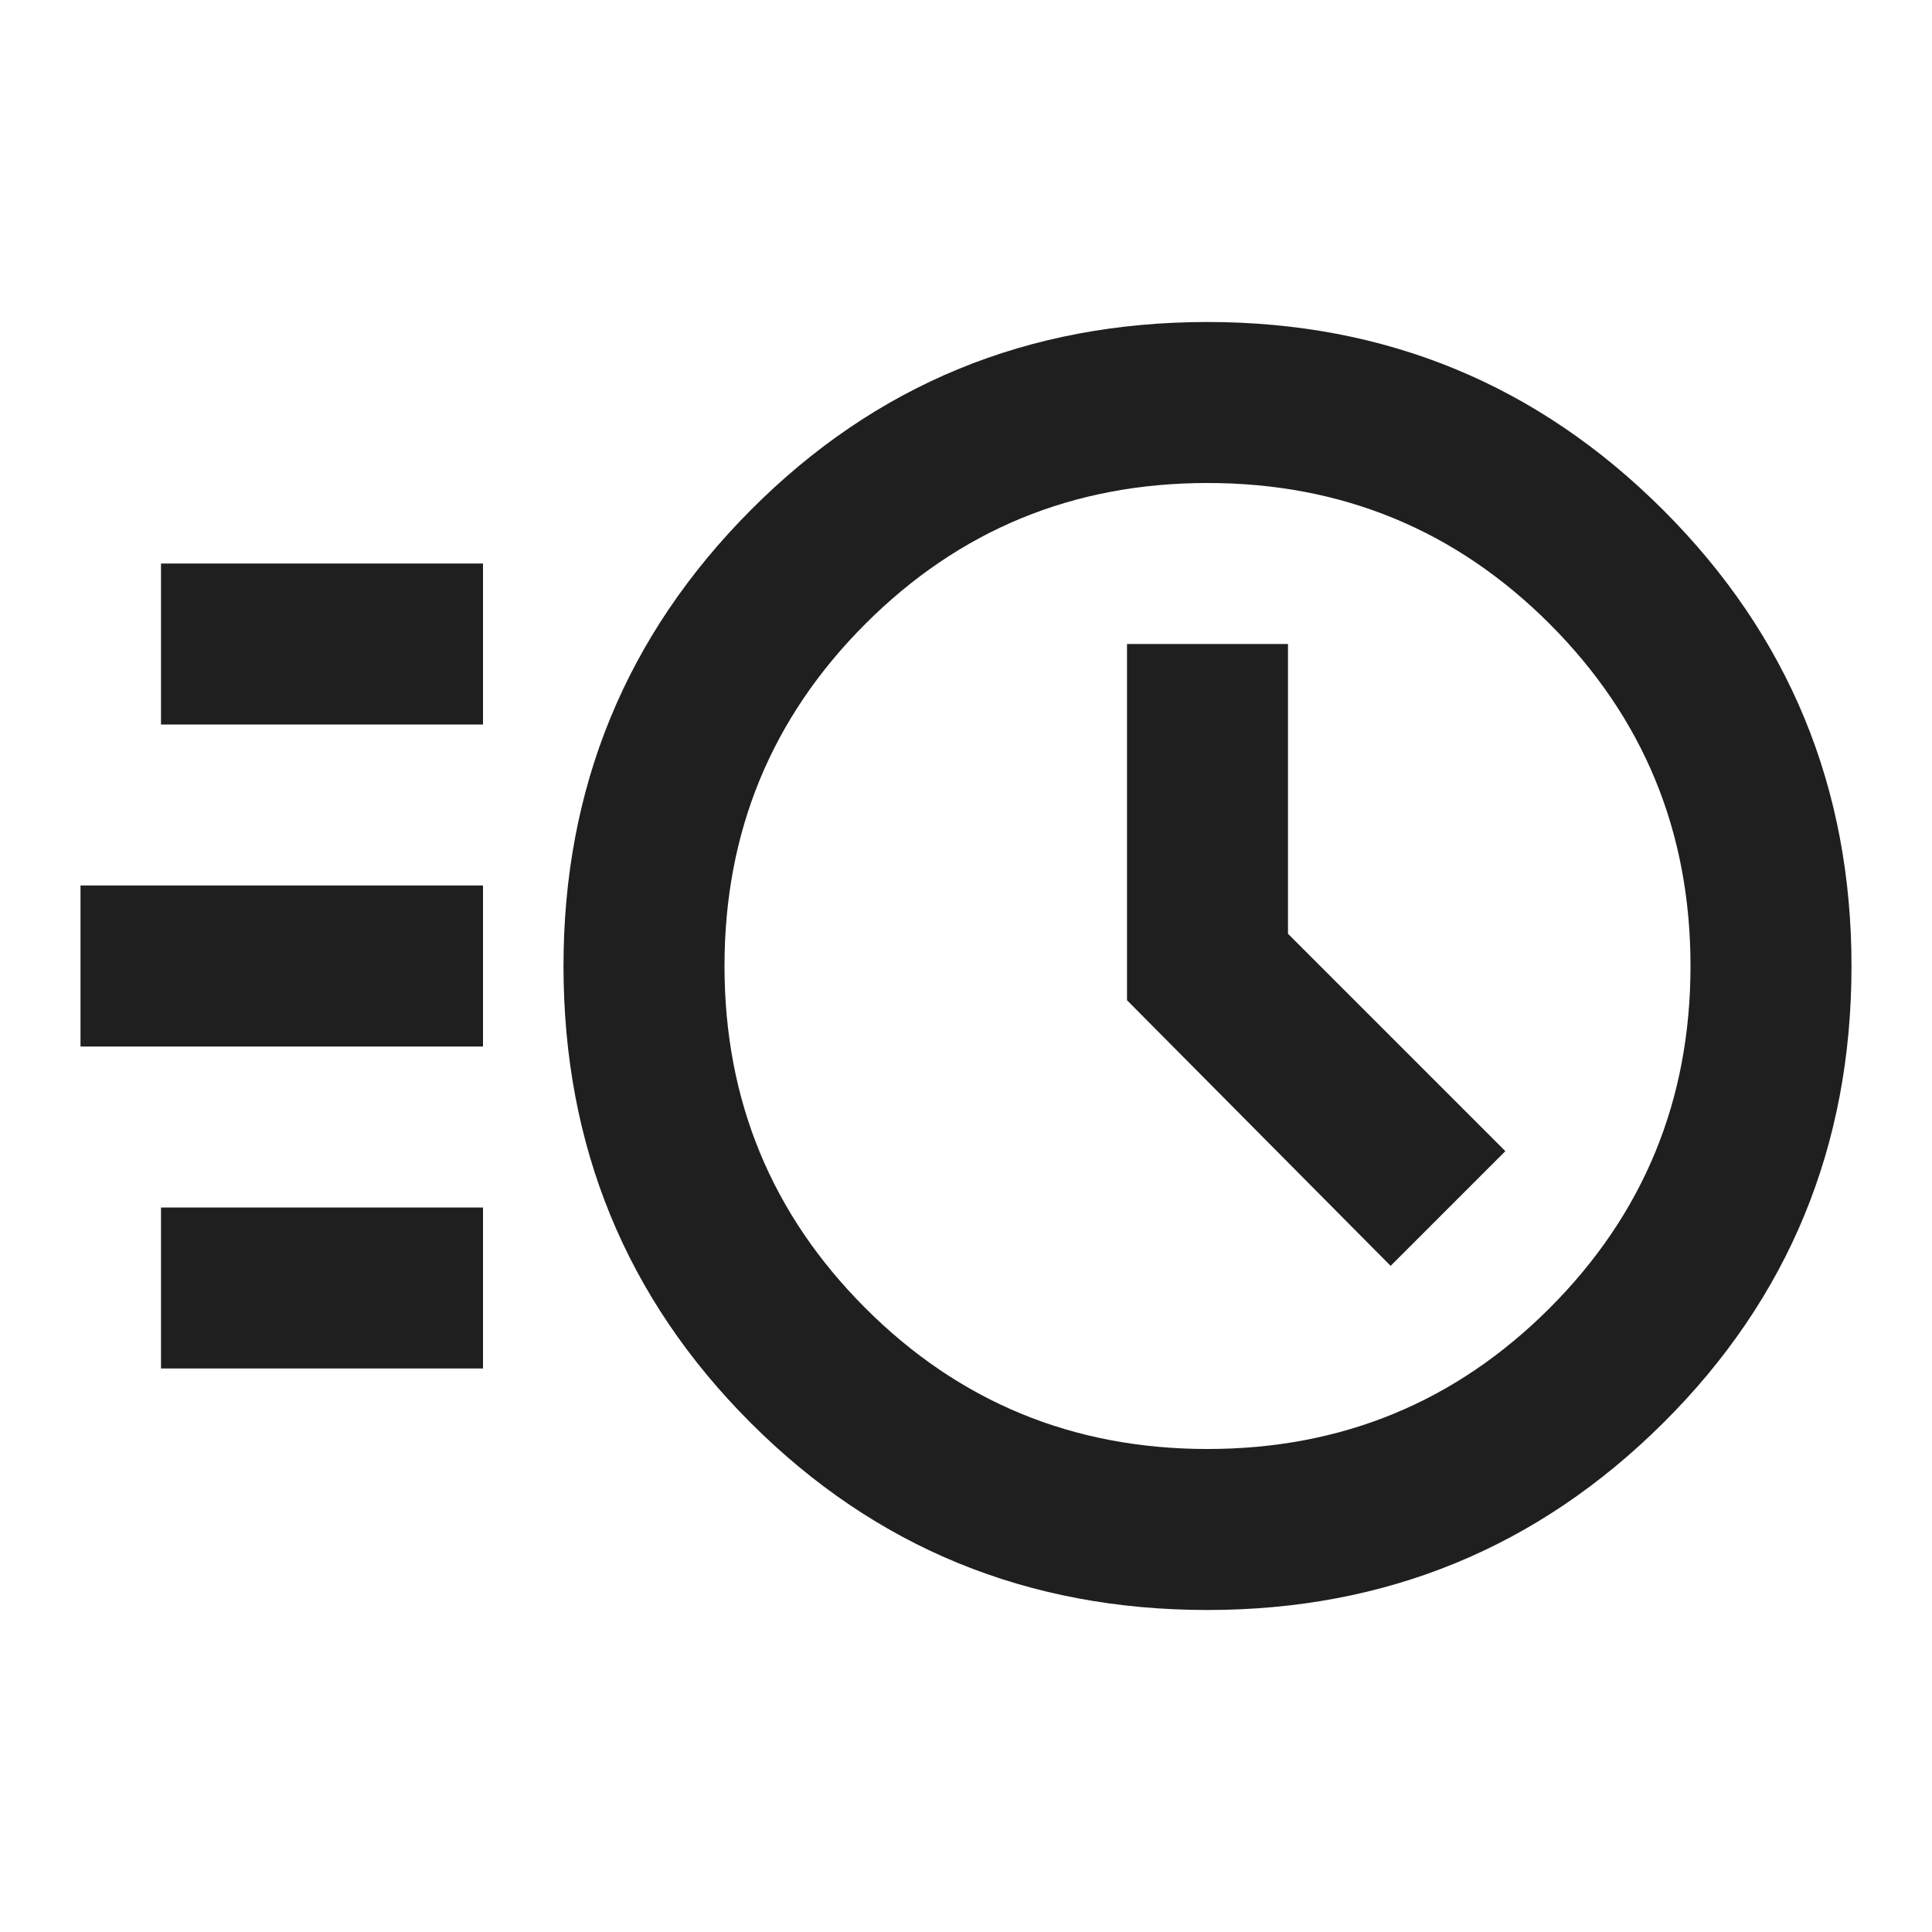
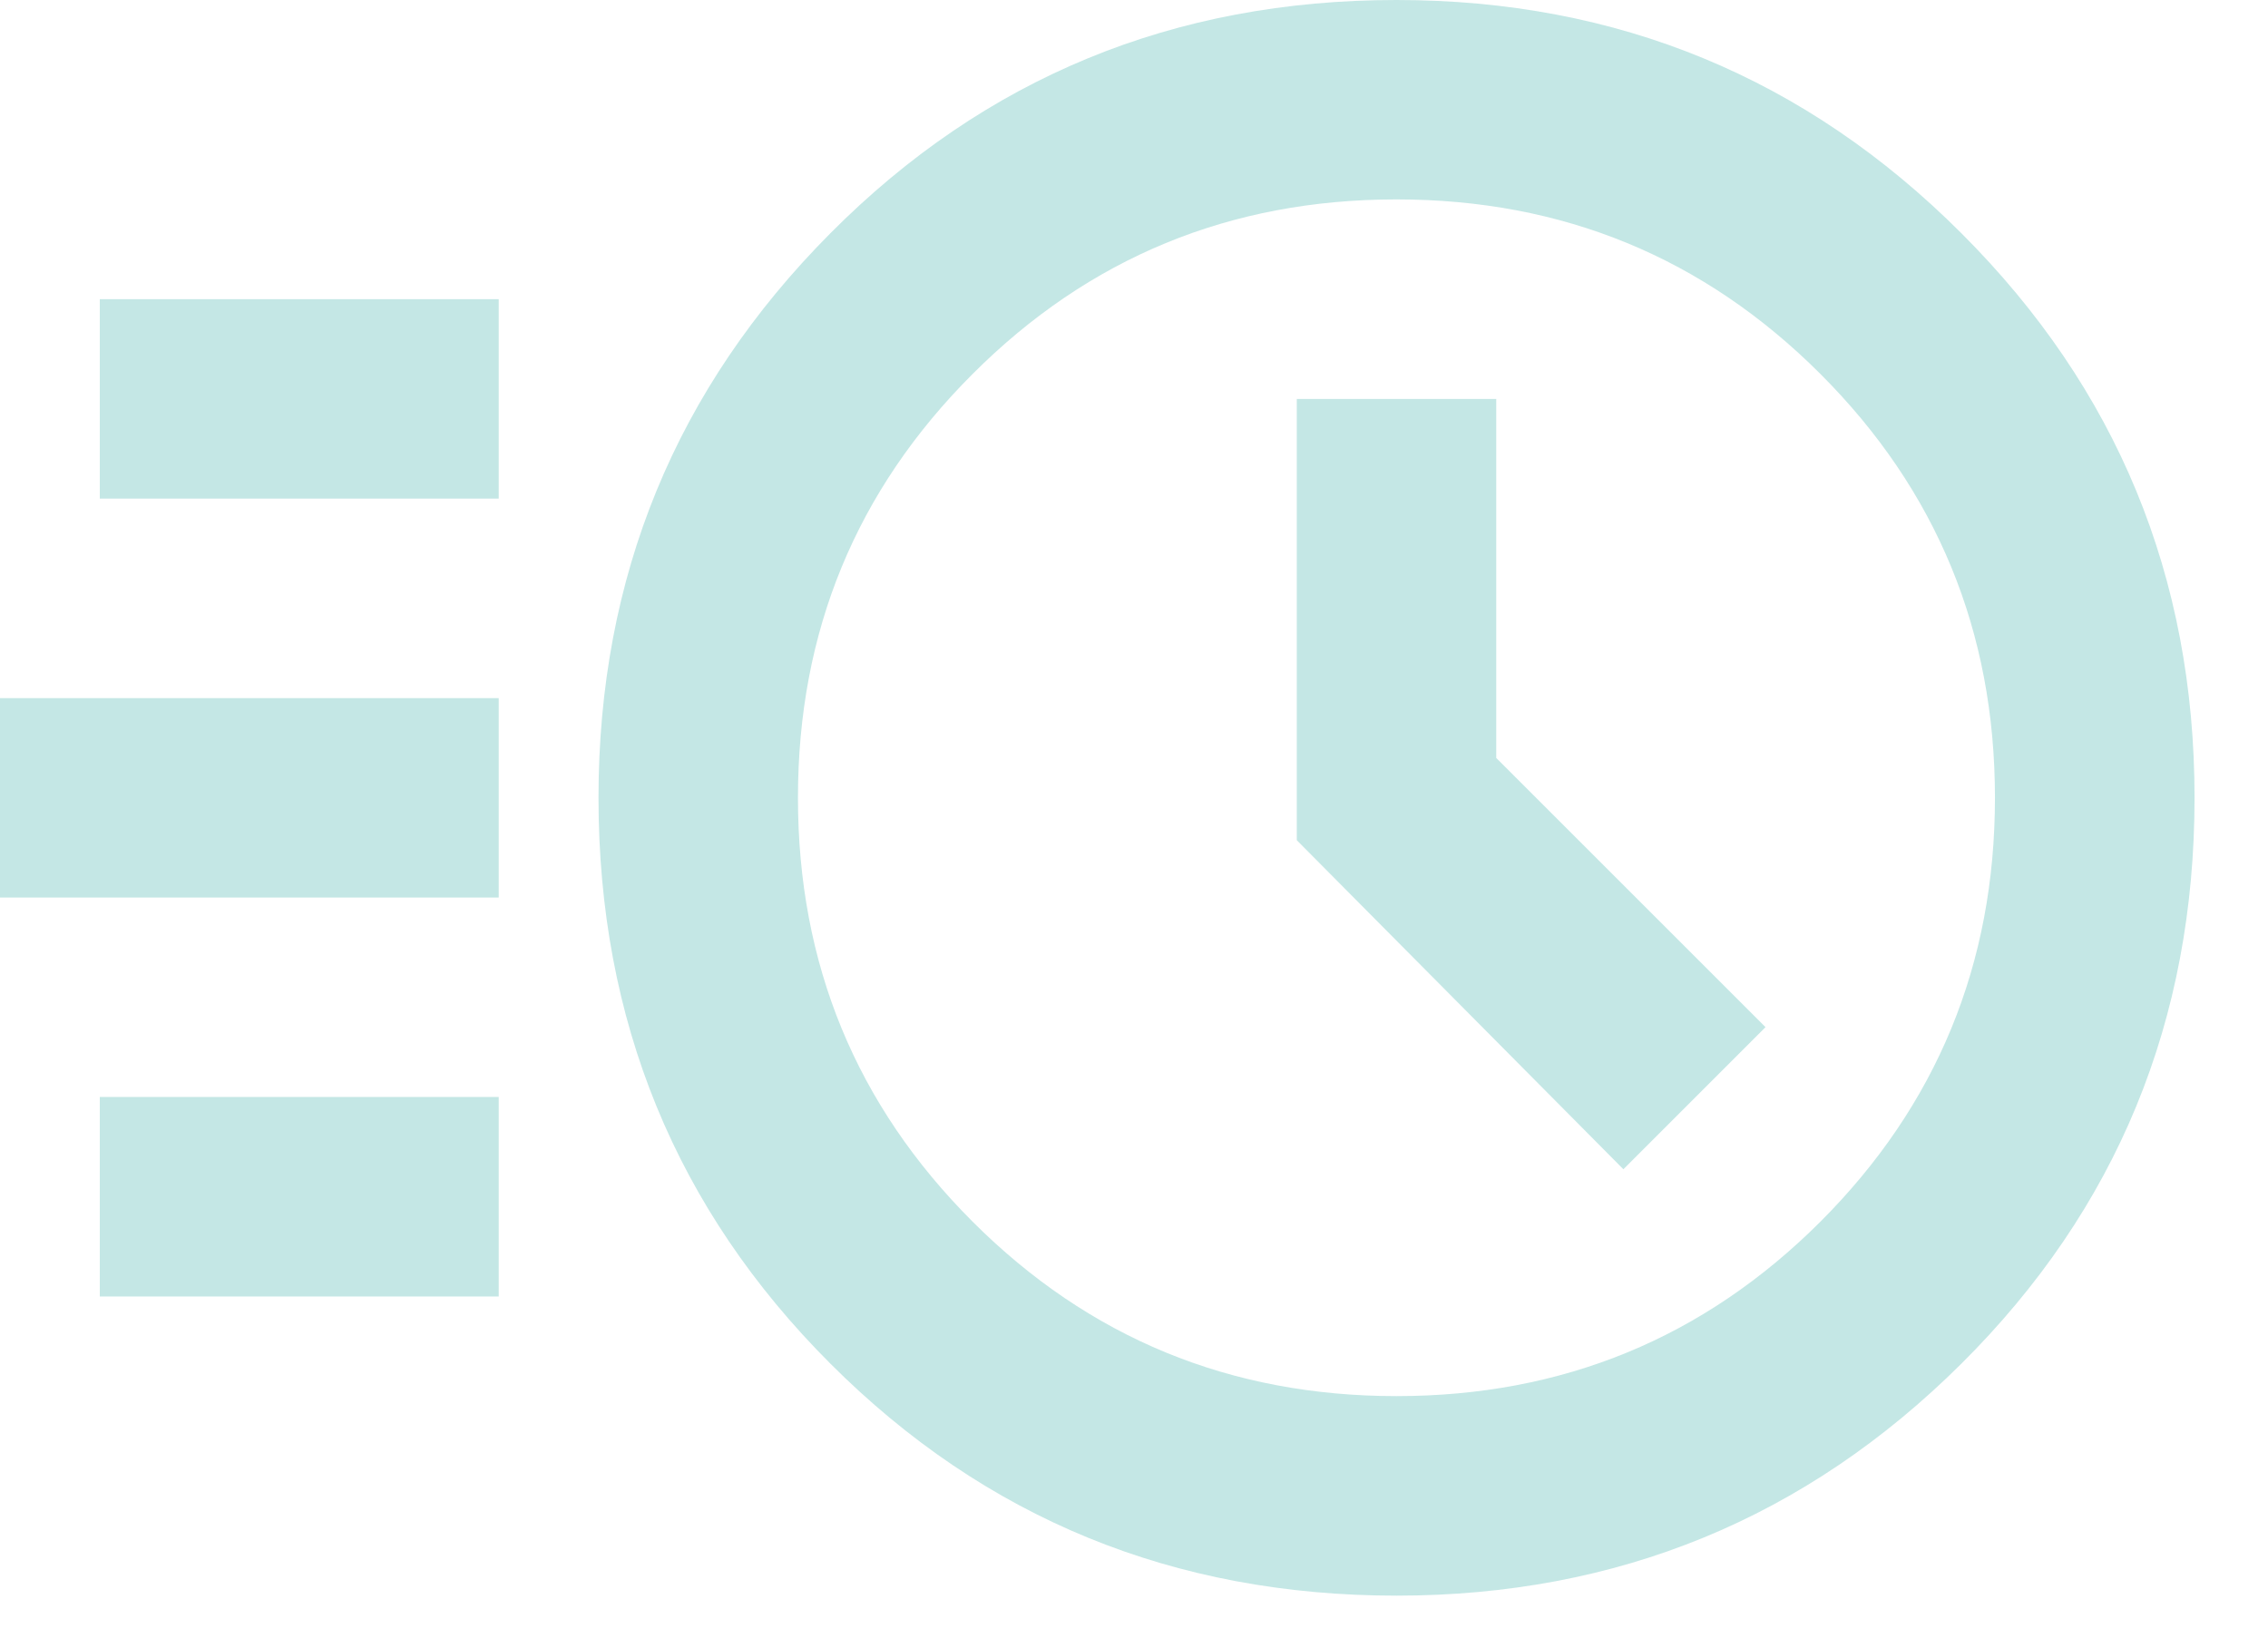
- <svg xmlns="http://www.w3.org/2000/svg" height="24px" viewBox="0 -960 960 960" width="24px" fill="#1f1f1f">
-   <path d="M600-160q-134 0-227-93t-93-227q0-133 93-226.5T600-800q133 0 226.5 93.5T920-480q0 134-93.5 227T600-160Zm0-80q100 0 170-70t70-170q0-100-70-170t-170-70q-100 0-170 70t-70 170q0 100 70 170t170 70Zm91-91 57-57-108-108v-144h-80v177l131 132ZM80-600v-80h160v80H80ZM40-440v-80h200v80H40Zm40 160v-80h160v80H80Zm520-200Z" />
+ <svg xmlns="http://www.w3.org/2000/svg" width="18" height="13" viewBox="0 0 18 13" fill="none">
+   <path d="M11.083 12.667C9.315 12.667 7.818 12.053 6.591 10.826C5.364 9.599 4.75 8.101 4.75 6.333C4.75 4.578 5.364 3.084 6.591 1.851C7.818 0.617 9.315 0 11.083 0C12.838 0 14.332 0.617 15.566 1.851C16.8 3.084 17.417 4.578 17.417 6.333C17.417 8.101 16.8 9.599 15.566 10.826C14.332 12.053 12.838 12.667 11.083 12.667ZM11.083 11.083C12.403 11.083 13.524 10.621 14.448 9.698C15.371 8.774 15.833 7.653 15.833 6.333C15.833 5.014 15.371 3.892 14.448 2.969C13.524 2.045 12.403 1.583 11.083 1.583C9.764 1.583 8.642 2.045 7.719 2.969C6.795 3.892 6.333 5.014 6.333 6.333C6.333 7.653 6.795 8.774 7.719 9.698C8.642 10.621 9.764 11.083 11.083 11.083ZM12.884 9.282L14.012 8.154L11.875 6.017V3.167H10.292V6.67L12.884 9.282ZM0.792 3.958V2.375H3.958V3.958H0.792ZM0 7.125V5.542H3.958V7.125H0ZM0.792 10.292V8.708H3.958V10.292H0.792Z" fill="#C4E7E5" />
</svg>
